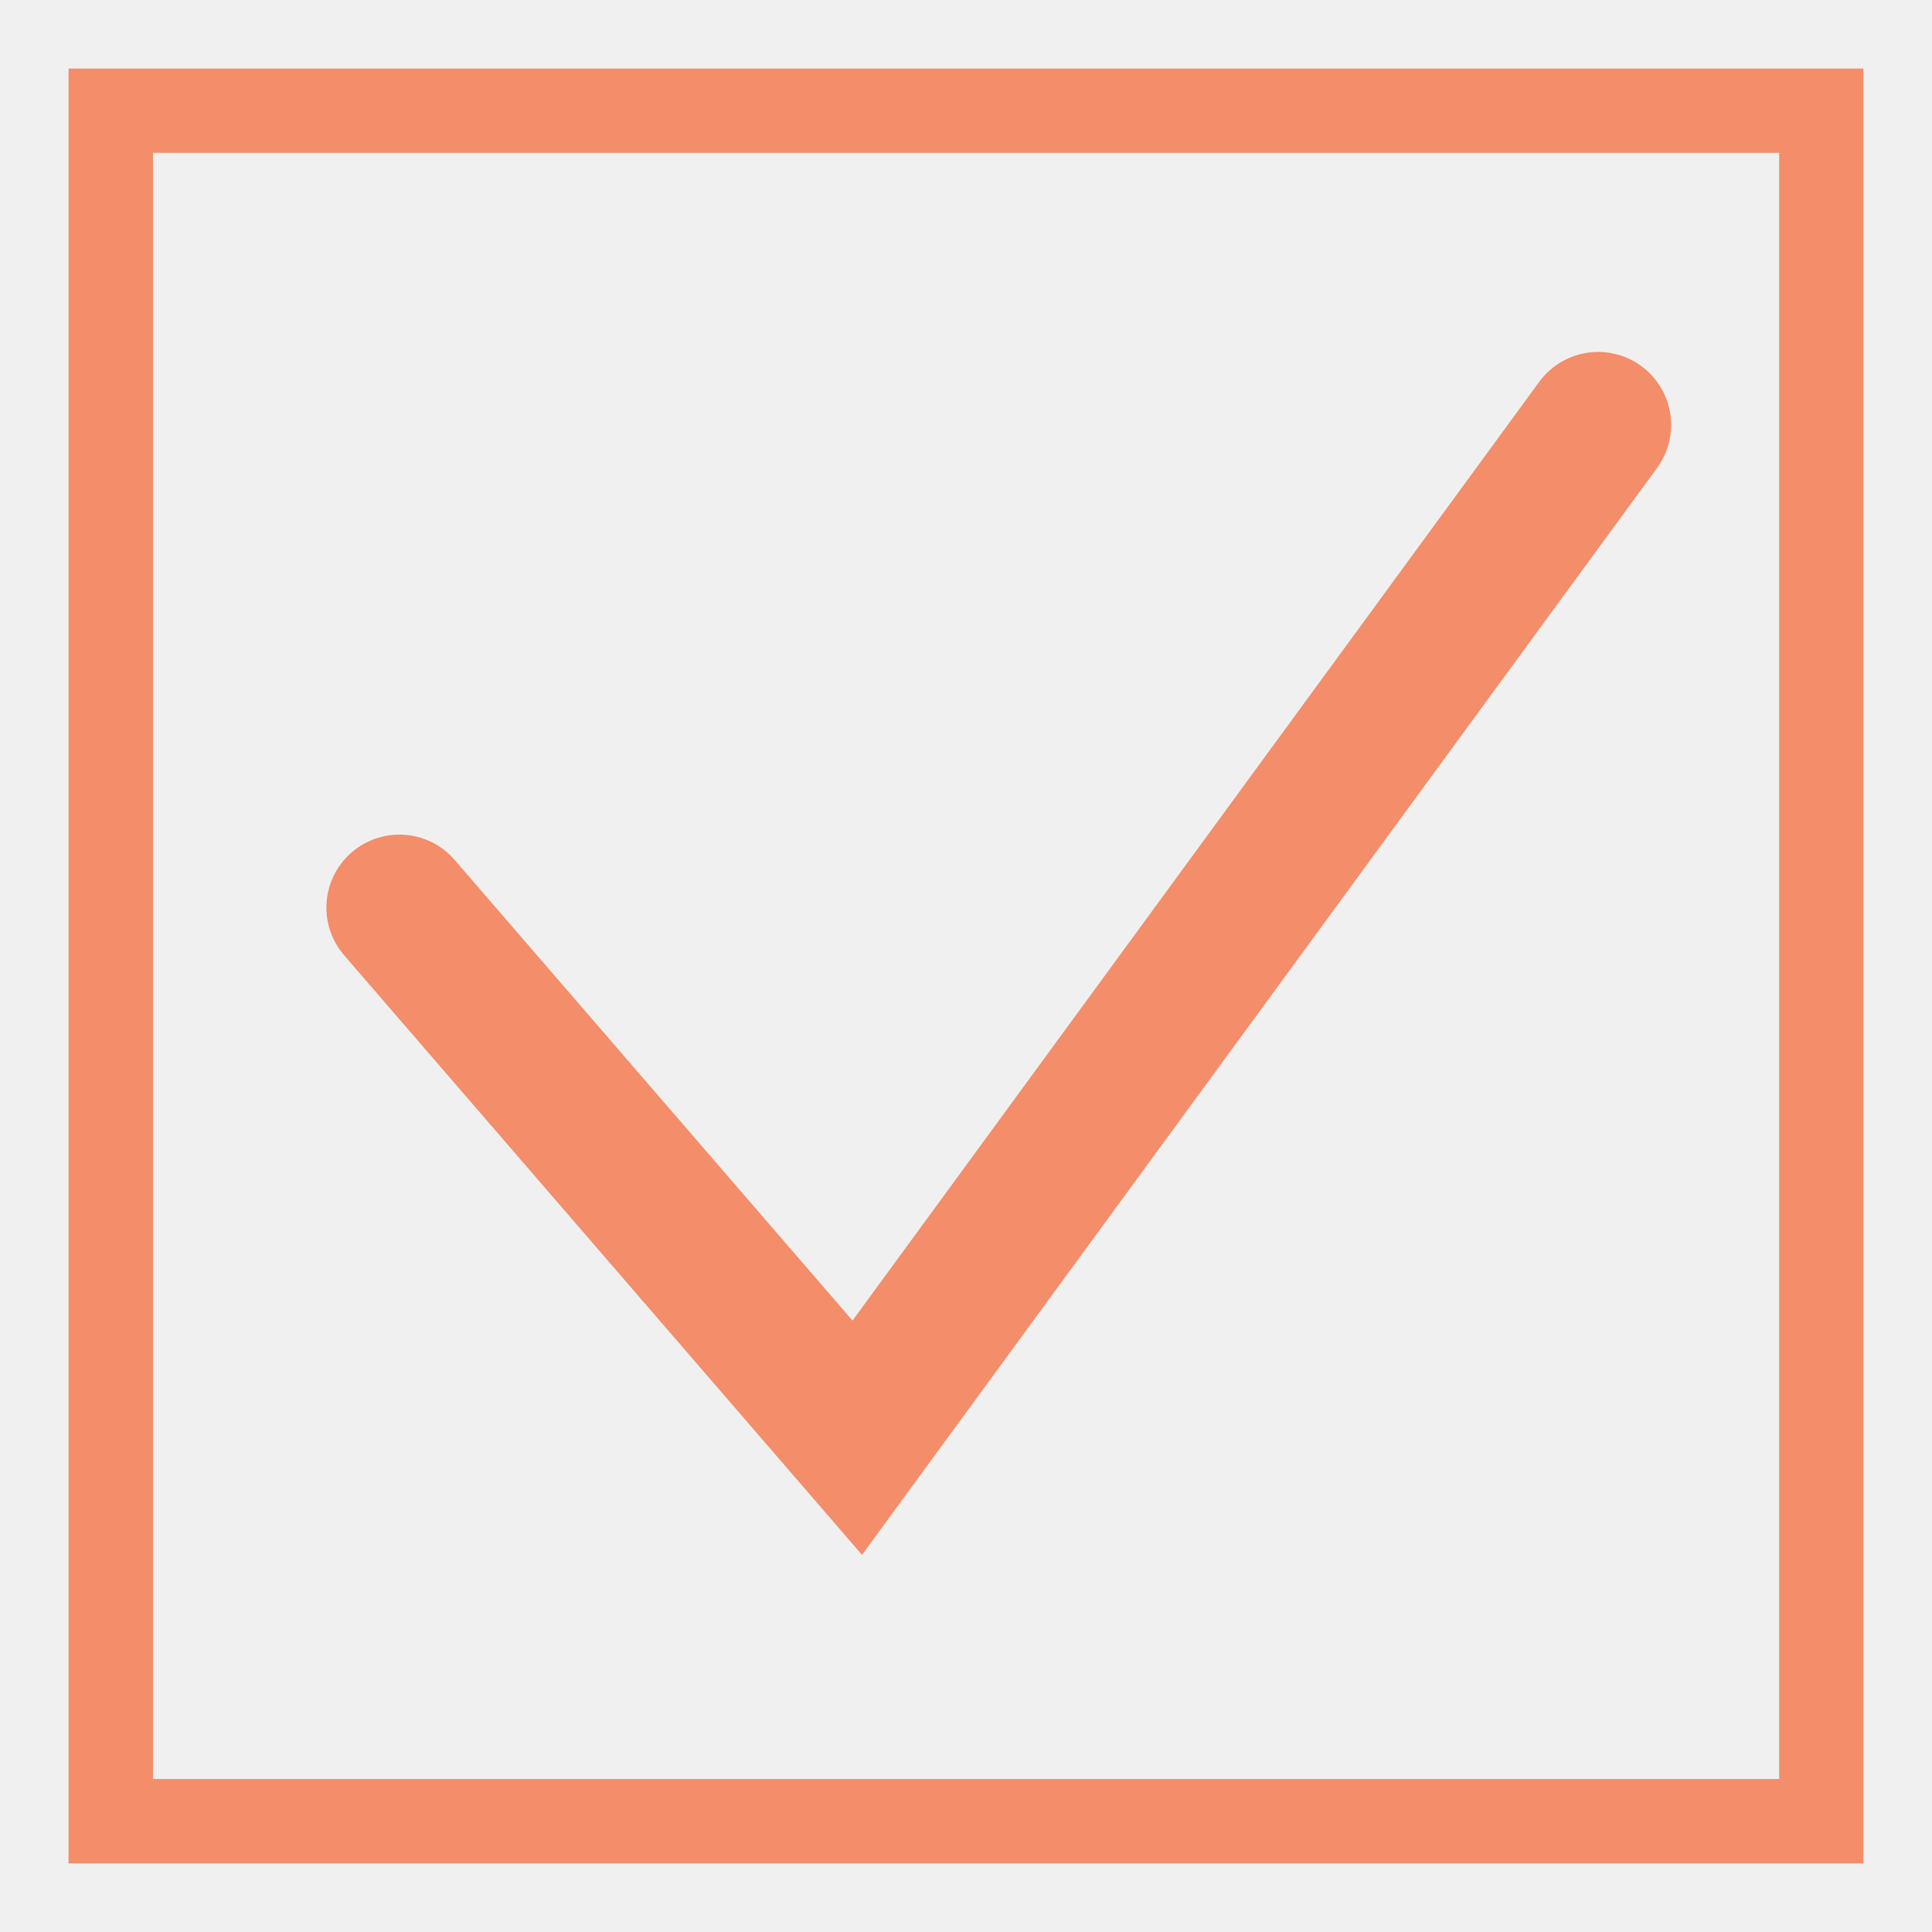
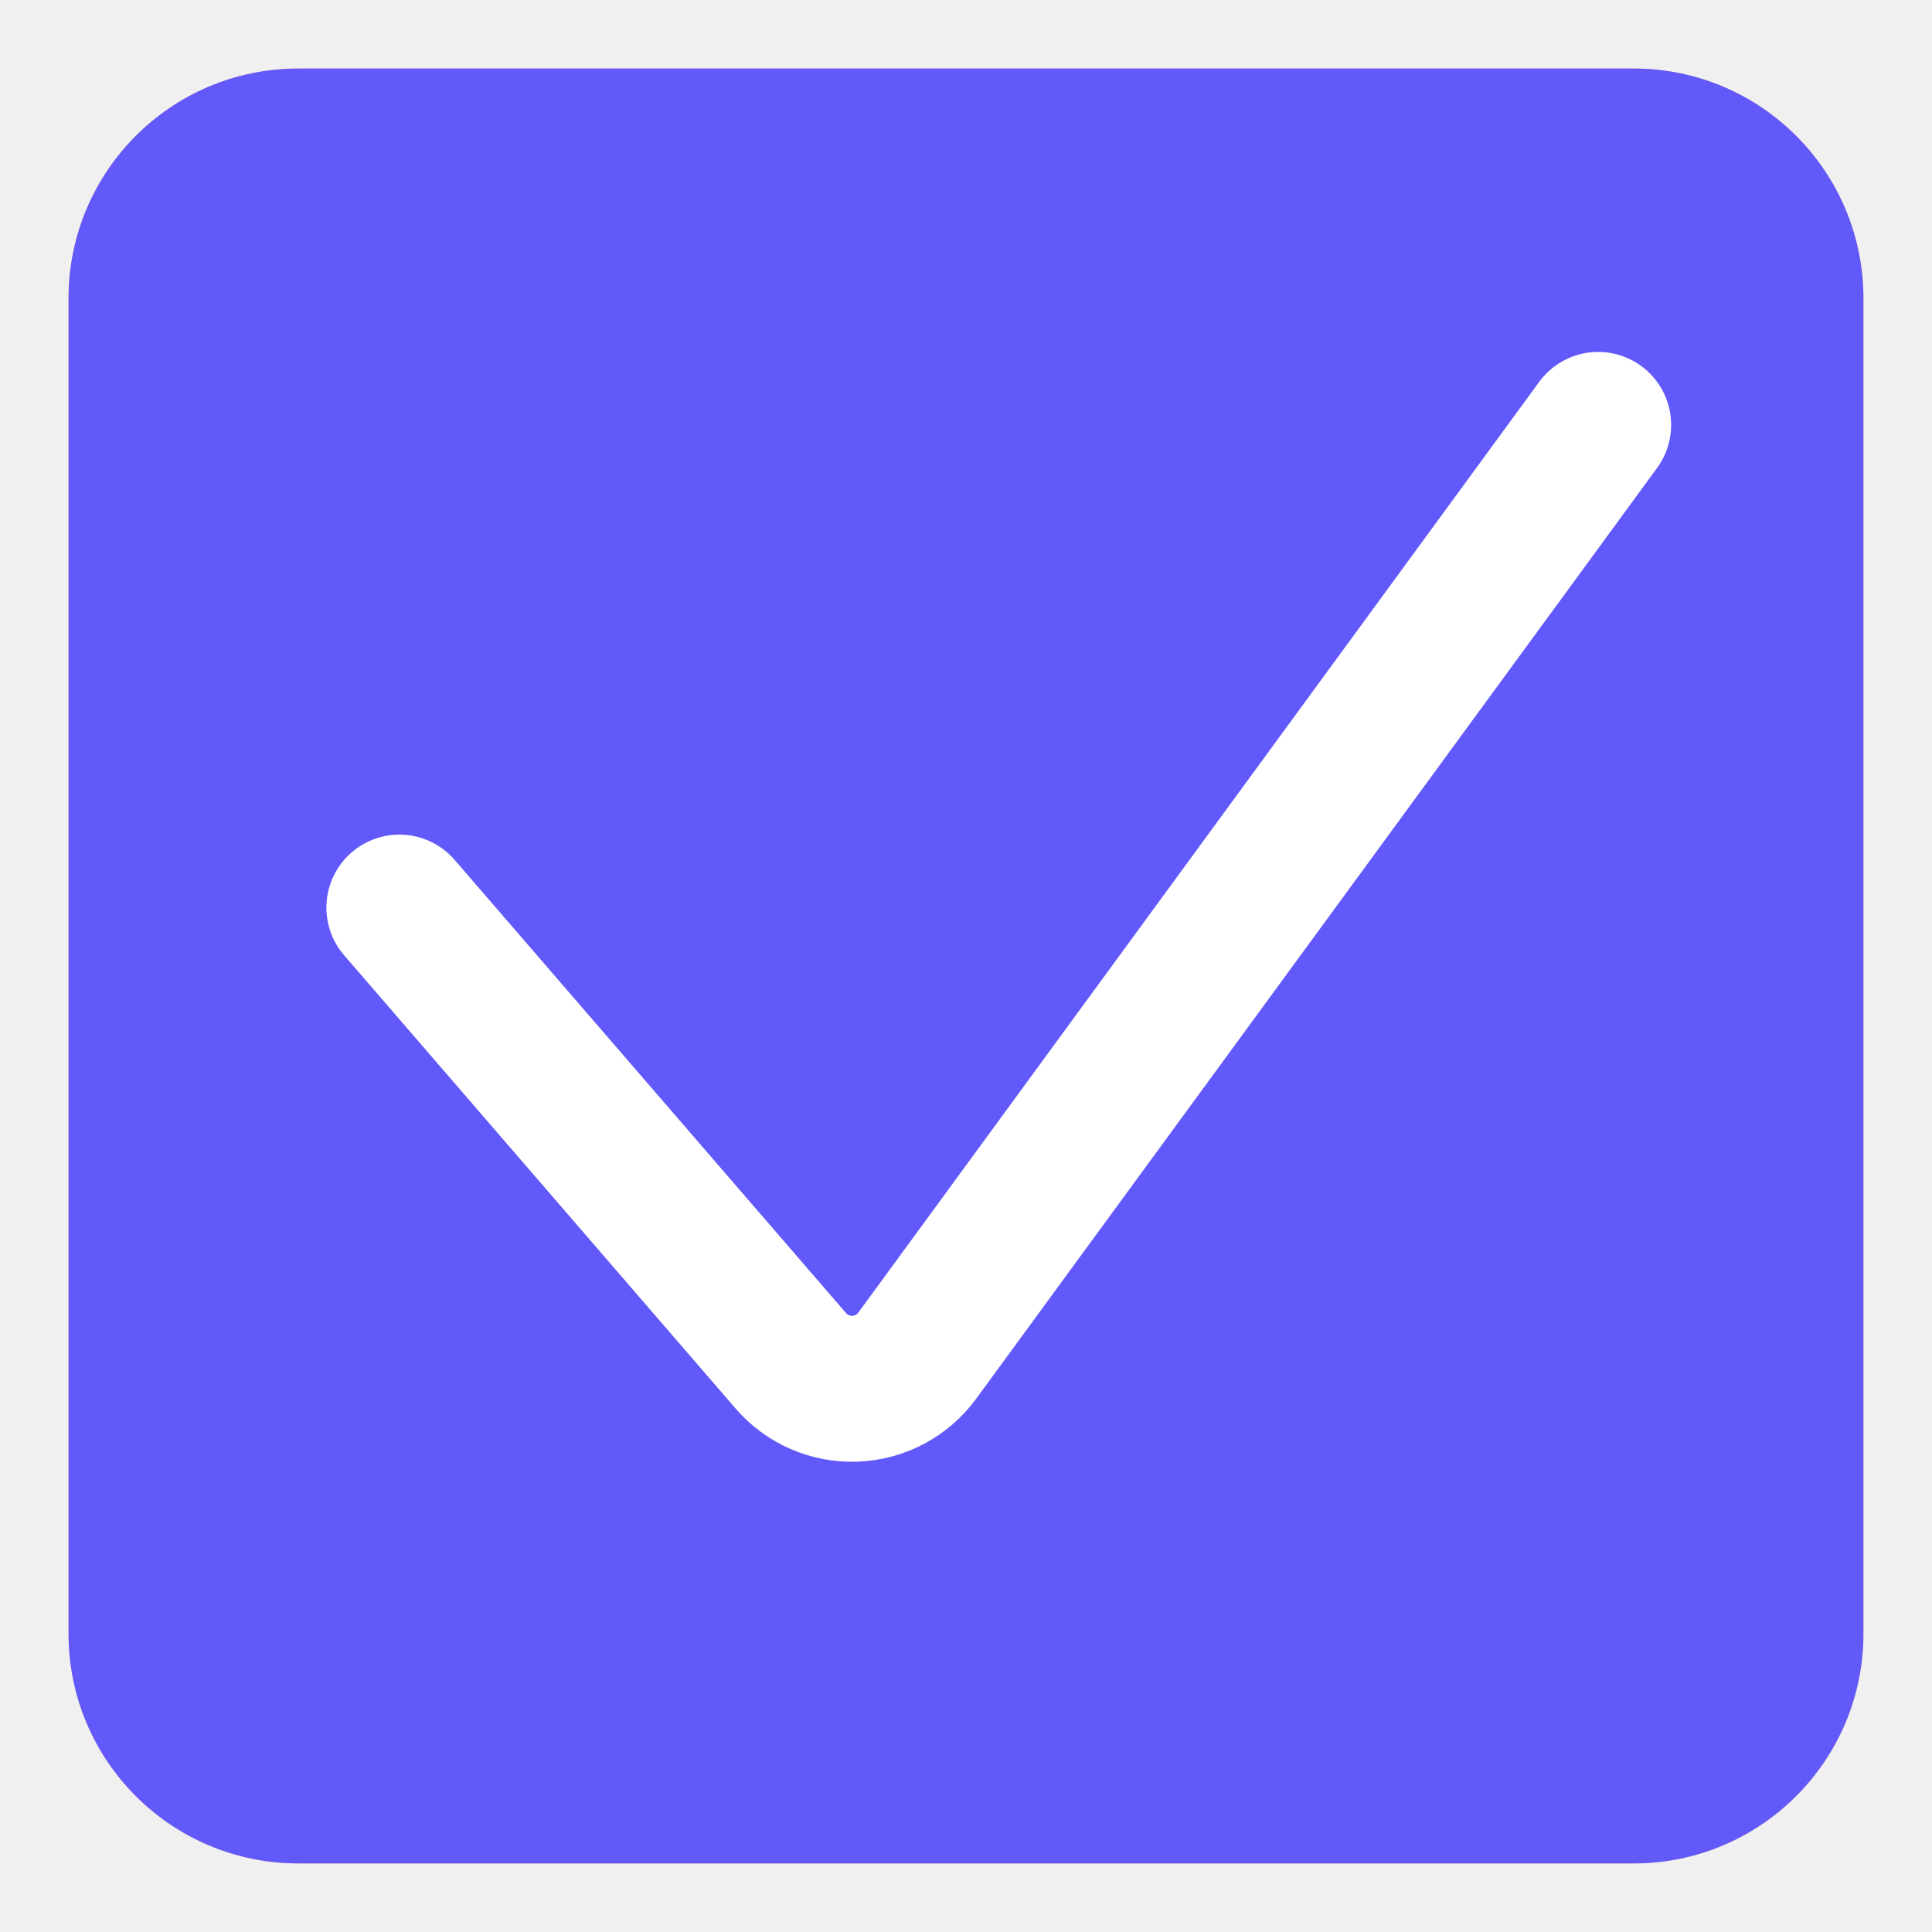
<svg xmlns="http://www.w3.org/2000/svg" viewBox="0 0 447.9 447.9">
  <defs>
    <style>
      .cls-1 {
-         fill: #F48D69;
+         fill: #ffb591;
      }

      .cls-2 {
+         fill: #6259fa;
+       }
+ 
+       .cls-3 {
        fill: none;
-         stroke: #F48D69;
+         stroke: #fff;
        stroke-linecap: round;
        stroke-miterlimit: 10;
        stroke-width: 33.84px;
      }
    </style>
  </defs>
  <g id="Layer_2" data-name="Layer 2">
-     <path class="cls-1" d="M412.47,35.43v377h-377v-377h377M432,15.89H15.89V432H432V15.89Z" />
-     <polyline class="cls-2" points="92.59 210.41 198.74 333.31 370.5 98.51" />
+     <path class="cls-1" d="M378.75,35.43a33.76,33.76,0,0,1,33.72,33.72v309.6a33.76,33.76,0,0,1-33.72,33.72H69.15a33.76,33.76,0,0,1-33.72-33.72V69.15A33.76,33.76,0,0,1,69.15,35.43h309.6m0-19.54H69.15A53.27,53.27,0,0,0,15.89,69.15v309.6A53.27,53.27,0,0,0,69.15,432h309.6A53.27,53.27,0,0,0,432,378.75V69.15a53.27,53.27,0,0,0-53.26-53.26Z" />
+     <rect class="cls-2" x="15.89" y="15.89" width="416.11" height="416.11" rx="53.26" />
+     <path class="cls-3" d="M92.59,210.41l90.74,105.06a18.74,18.74,0,0,0,29.32-1.19L370.5,98.51" />
  </g>
</svg>
